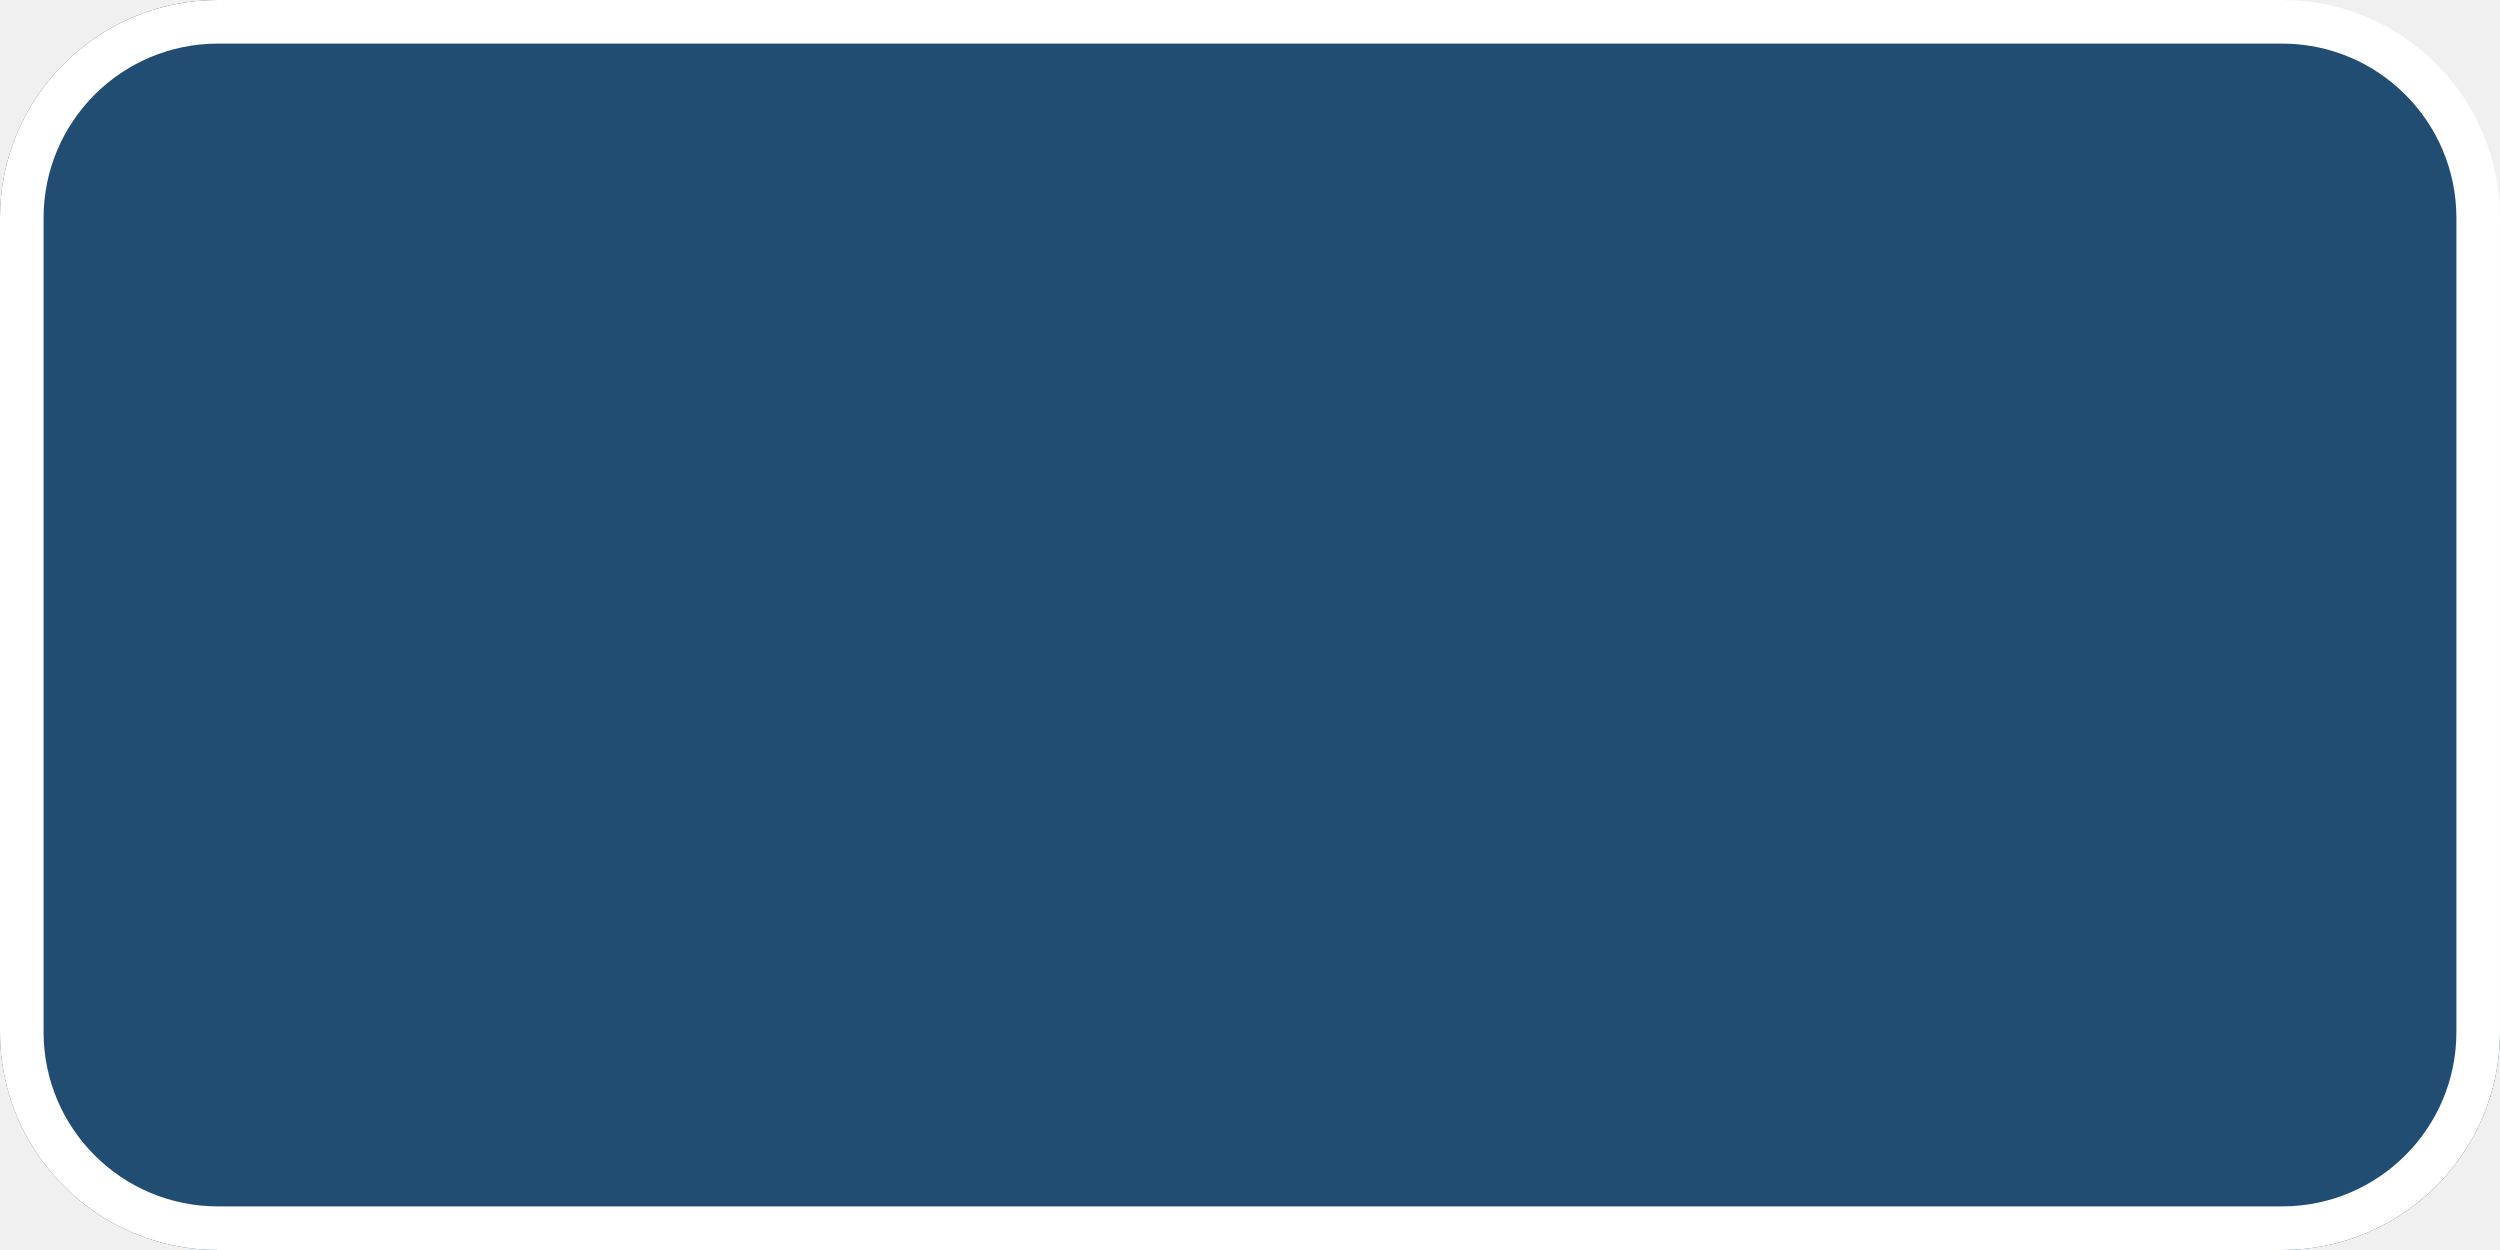
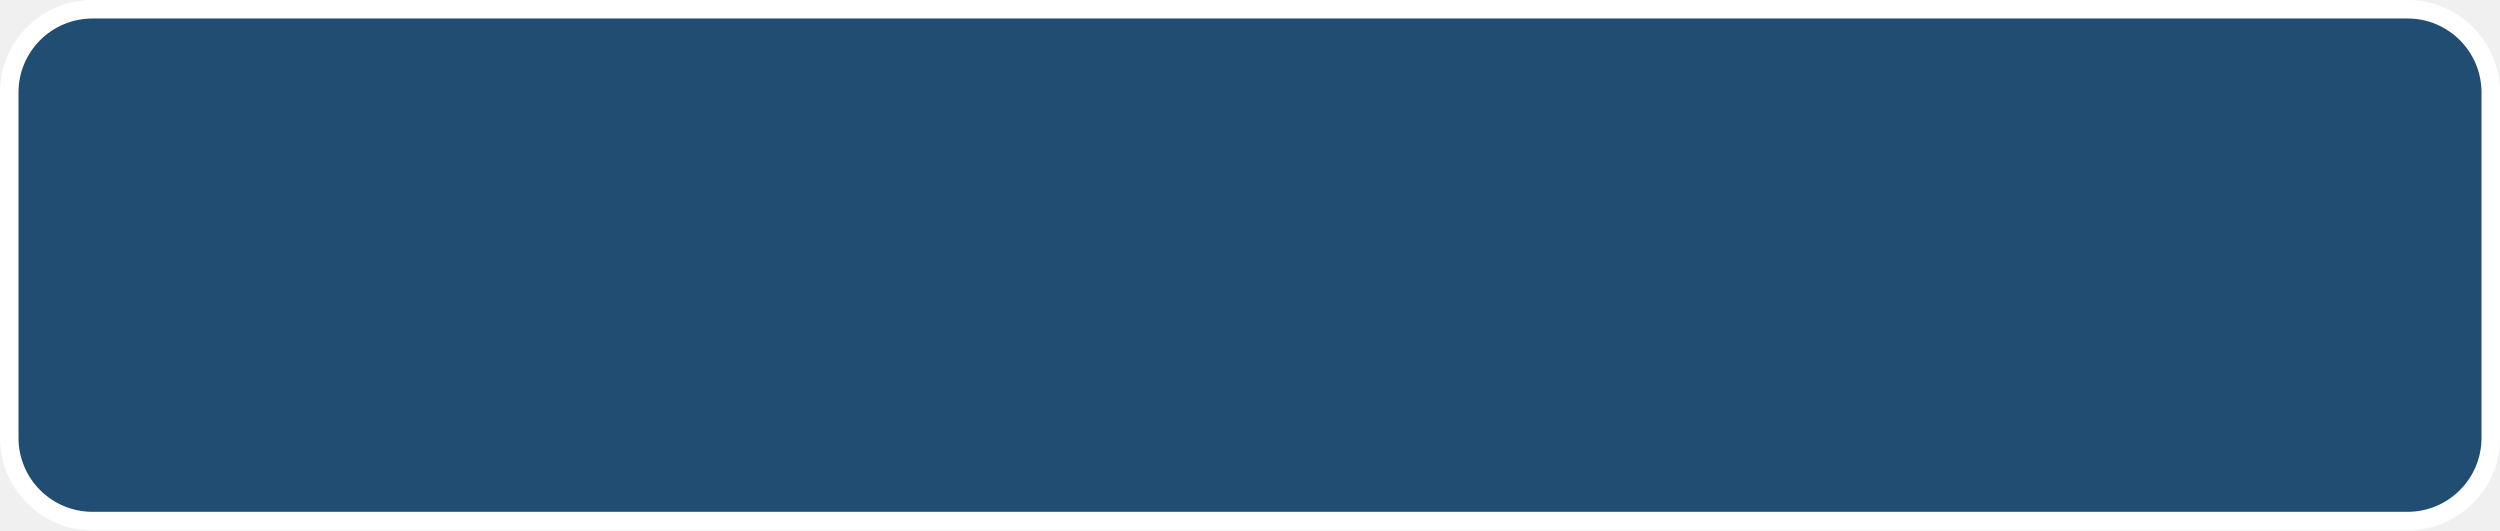
- <svg xmlns="http://www.w3.org/2000/svg" width="140" height="70" viewBox="0 0 140 70" fill="none">
-   <g clip-path="url(#clip0_288_42996)">
-     <path d="M140 57.794V16.277V13C139.986 5.816 134.159 0 126.975 0H89H27H12.206C5.465 0 0 5.465 0 12.206V16.277V57.794C0 64.535 5.465 70 12.206 70H127.794C134.535 70 140 64.535 140 57.794Z" fill="#204D71" />
-     <path d="M127.794 1.221H12.206C6.139 1.221 1.22 6.139 1.22 12.206V57.794C1.22 63.861 6.139 68.779 12.206 68.779H127.794C133.861 68.779 138.779 63.861 138.779 57.794V12.206C138.779 6.139 133.861 1.221 127.794 1.221Z" stroke="white" stroke-width="2.441" />
-   </g>
-   <defs>
-     <clipPath id="clip0_288_42996">
-       <rect width="140" height="70" fill="white" />
-     </clipPath>
-   </defs>
+ <svg xmlns="http://www.w3.org/2000/svg" width="330" height="70" viewBox="0 0 330 70" fill="none">
+   <rect x="1.221" y="1.221" width="327.559" height="67.559" rx="10.985" fill="#204D71" stroke="white" stroke-width="2.441" />
</svg>
